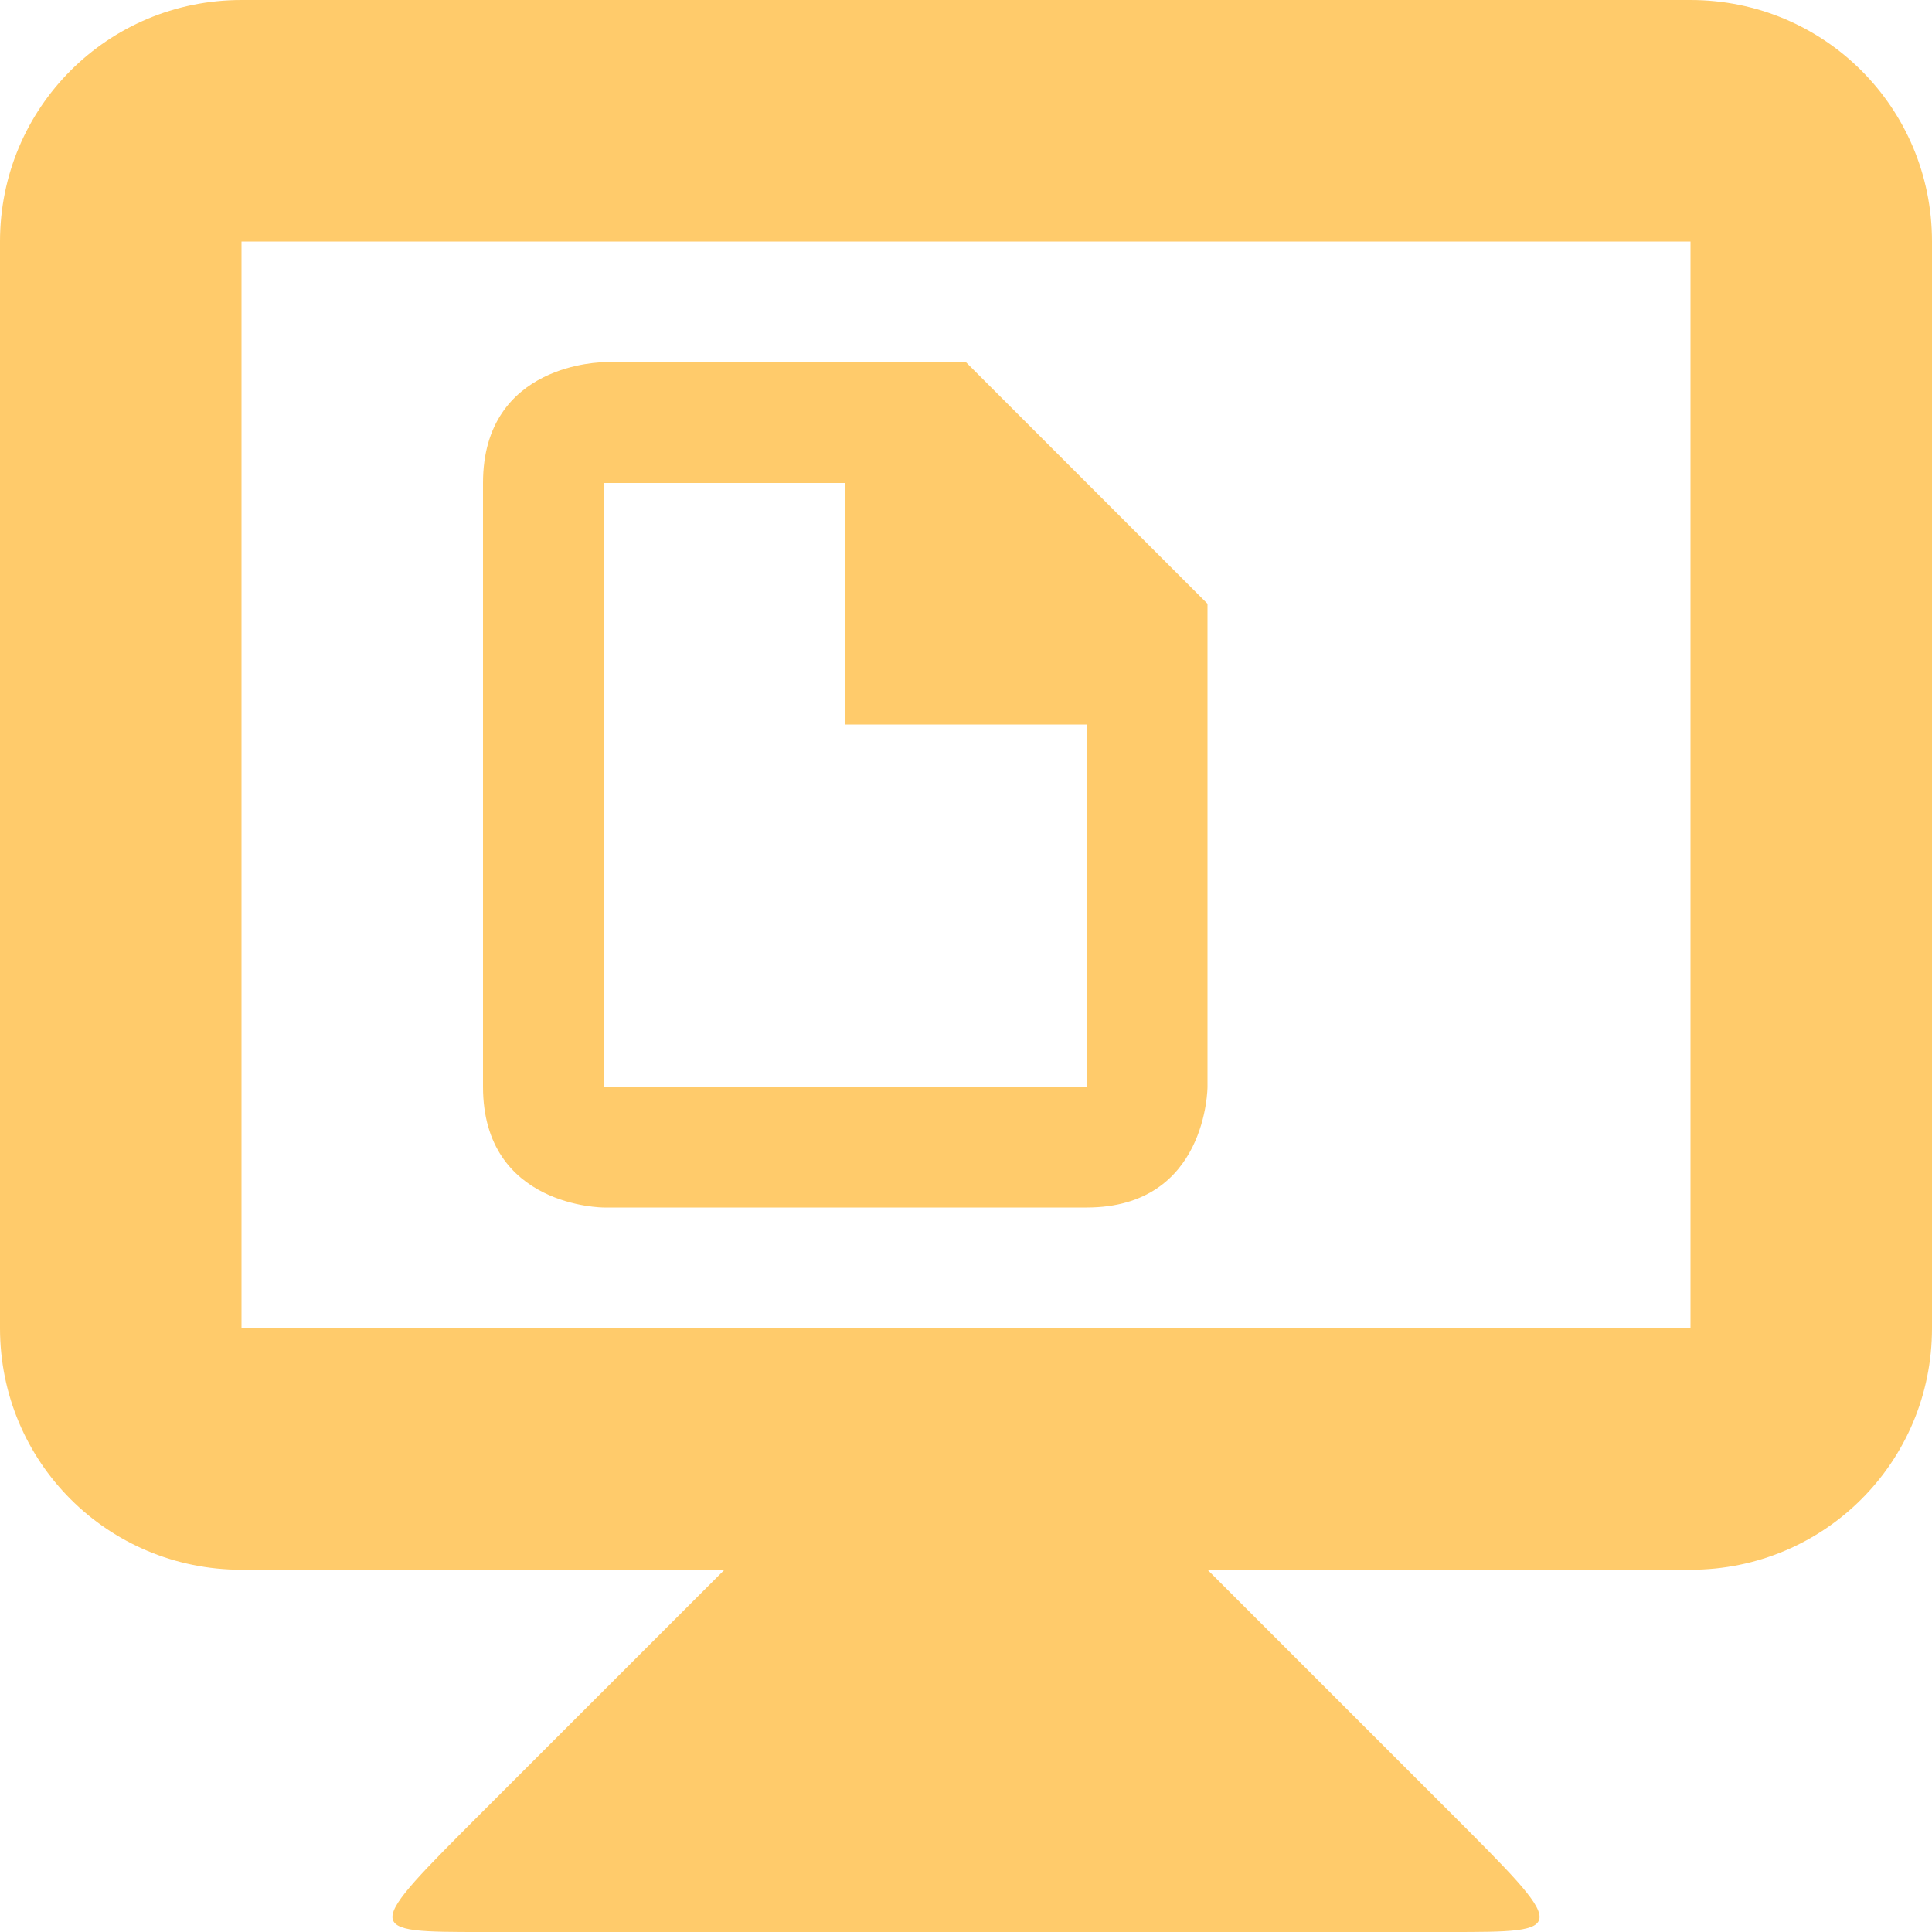
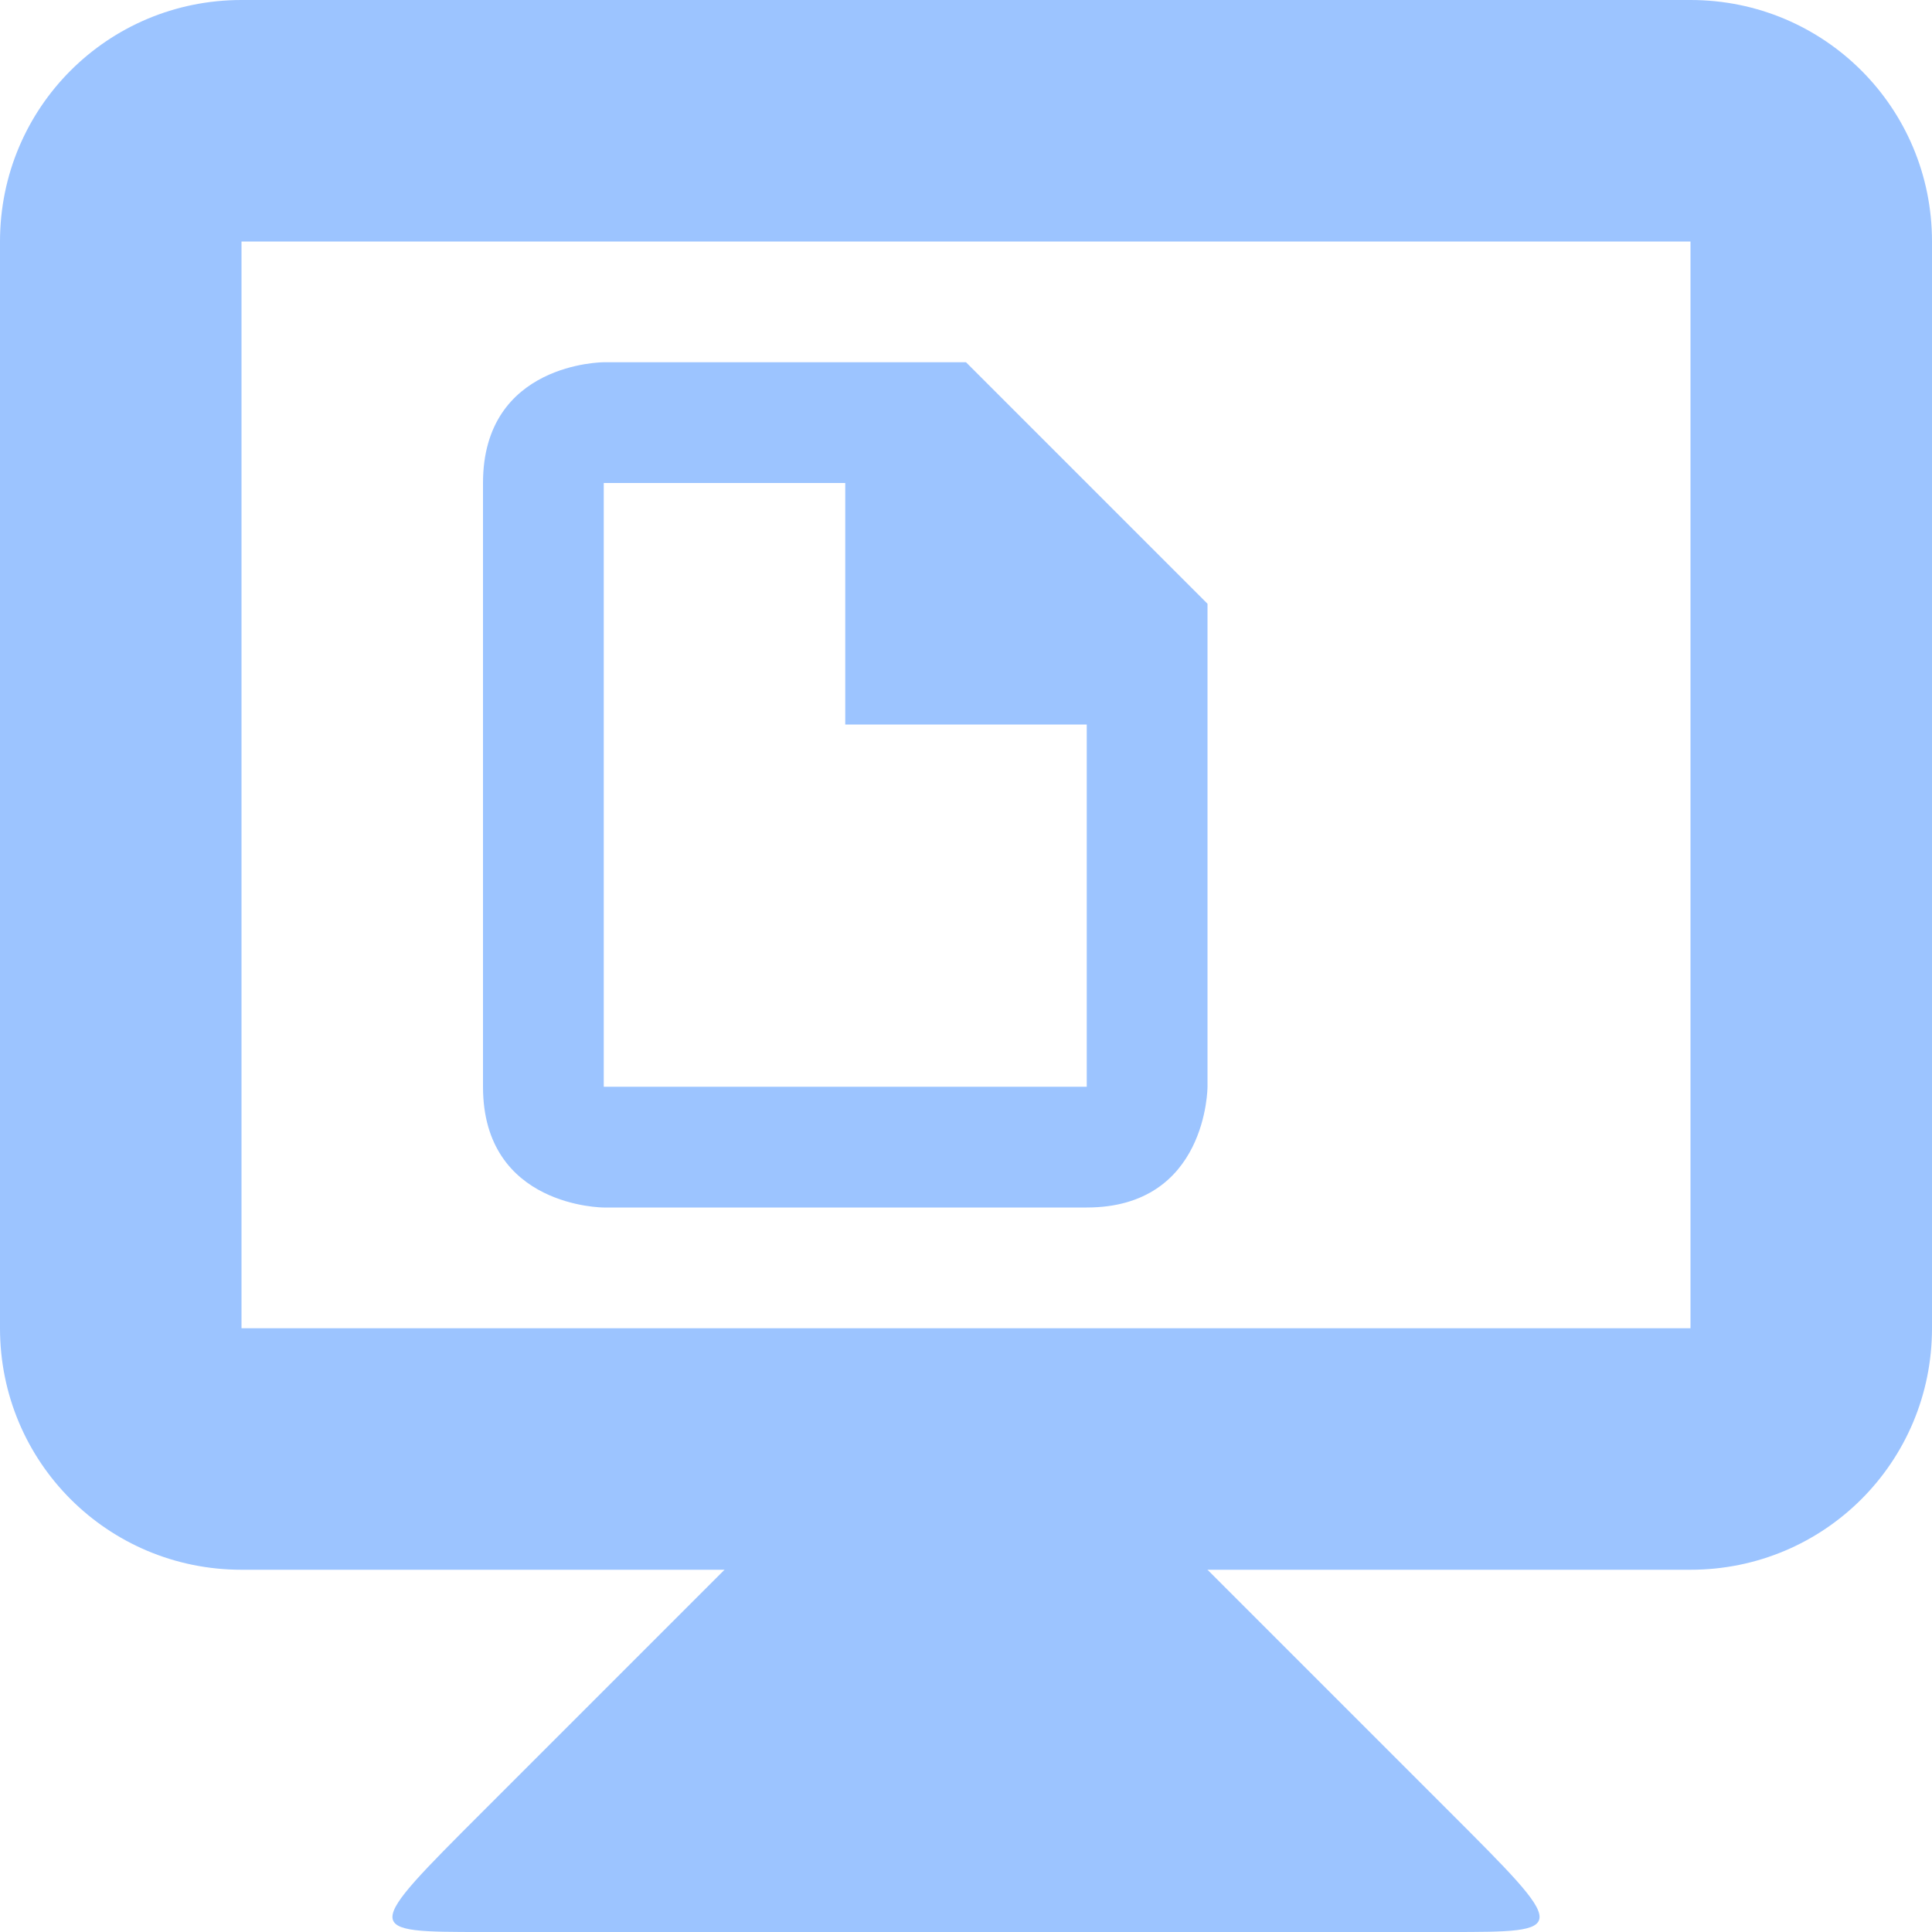
<svg xmlns="http://www.w3.org/2000/svg" viewBox="0 0 16 16">
  <g transform="translate(0,-1036.362)">
-     <g transform="translate(0,1036.362)" style="fill:#ffcb6b;fill-opacity:1;enable-background:new">
-       <path d="m 4 4 0 5 c 0 1 1 1 1 1 l 4 0 c 1 0 1 -1 1 -1 l 0 -4 -2 -2 -3 0 c 0 0 -1 0 -1 1 z m 1 0 2 0 0 2 2 0 0 3 l -4 0 z" style="fill:#ffcb6b" />
-       <path d="m 6 13 -2 2 c -1 1 -1 1 0 1 l 8 0 c 1 0 1 0 0 -1 l -2 -2 0 -1 -4 0 z" style="fill:#ffcb6b;stroke:none" />
-       <path d="M 2,0 C 0.892,0 0,0.892 0,2 l 0,9 c 0,1.108 0.892,2 2,2 l 12,0 c 1.108,0 2,-0.892 2,-2 L 16,2 C 16,0.892 15.108,0 14,0 L 2,0 z m 0,2 12,0 0,9 -12,0 0,-9 z" style="fill:#ffcb6b;stroke:none" />
+     <g transform="translate(0,1036.362)" style="fill:#9cc4ff;fill-opacity:1;enable-background:new">
+       <path d="m 4 4 0 5 c 0 1 1 1 1 1 l 4 0 c 1 0 1 -1 1 -1 l 0 -4 -2 -2 -3 0 c 0 0 -1 0 -1 1 z m 1 0 2 0 0 2 2 0 0 3 l -4 0 z" style="fill:#9cc4ff" />
+       <path d="m 6 13 -2 2 c -1 1 -1 1 0 1 l 8 0 c 1 0 1 0 0 -1 l -2 -2 0 -1 -4 0 z" style="fill:#9cc4ff;stroke:none" />
+       <path d="M 2,0 C 0.892,0 0,0.892 0,2 l 0,9 c 0,1.108 0.892,2 2,2 l 12,0 c 1.108,0 2,-0.892 2,-2 L 16,2 C 16,0.892 15.108,0 14,0 L 2,0 z m 0,2 12,0 0,9 -12,0 0,-9 z" style="fill:#9cc4ff;stroke:none" />
    </g>
  </g>
</svg>
